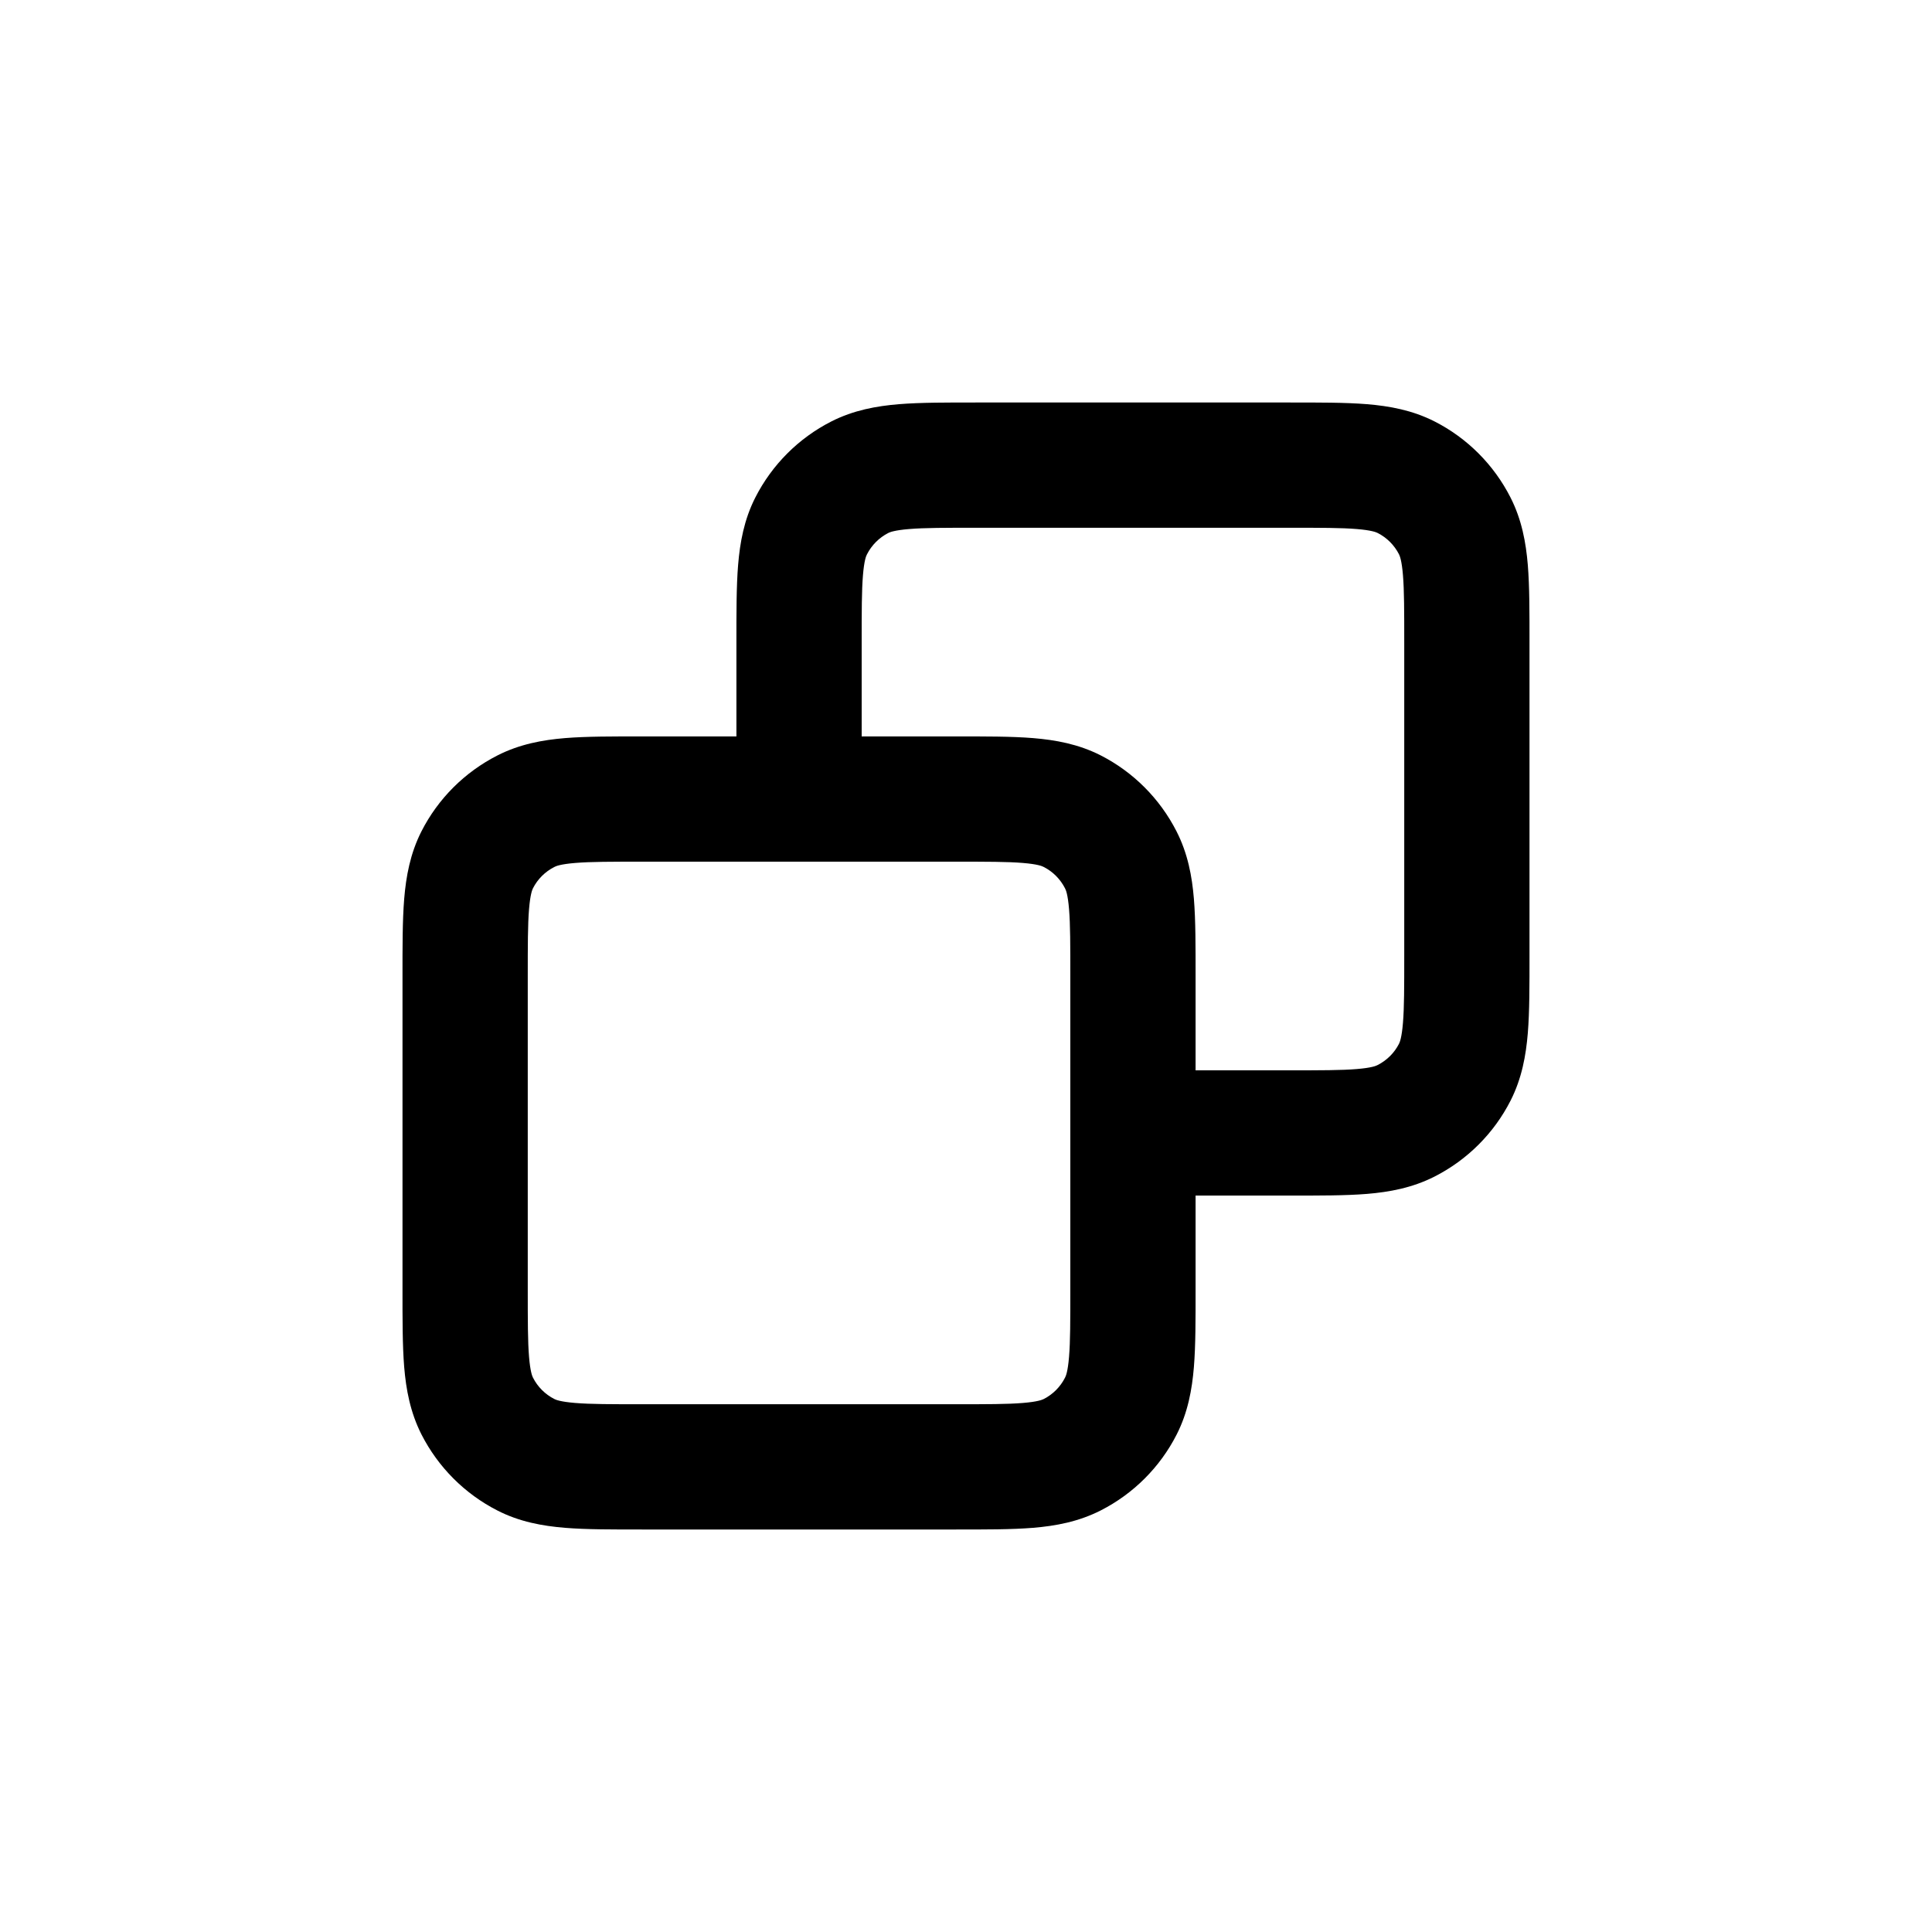
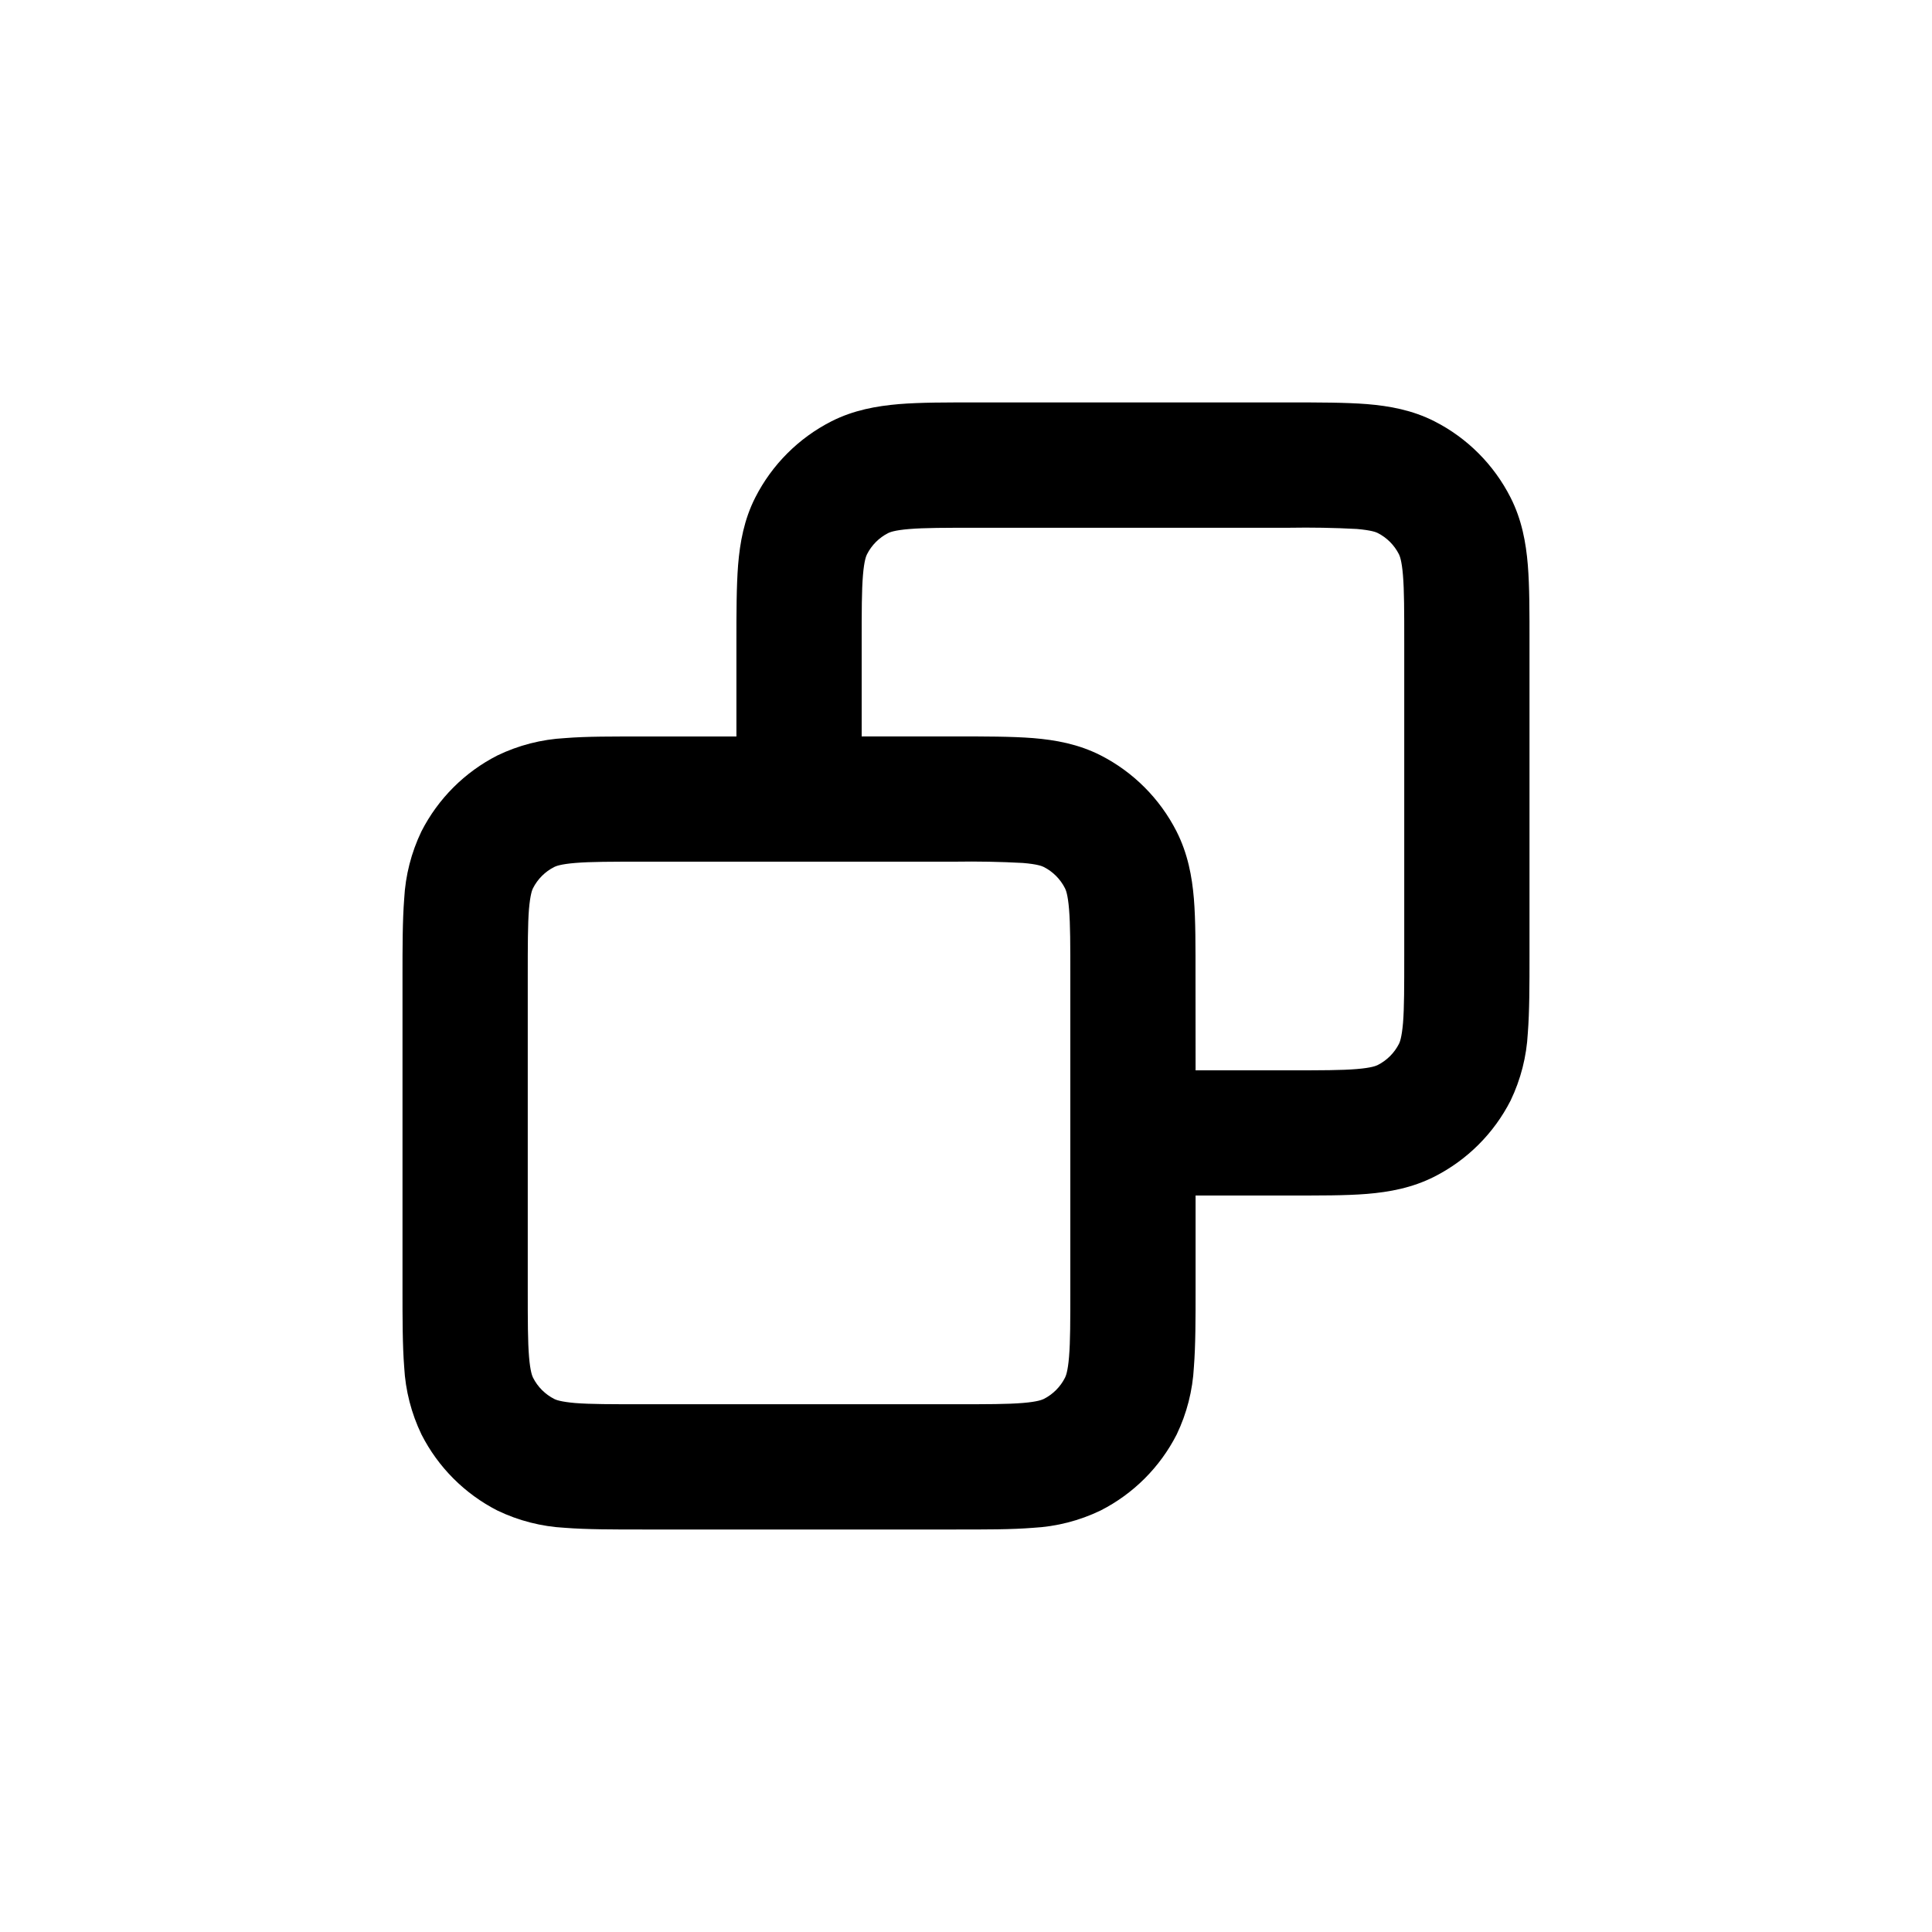
- <svg xmlns="http://www.w3.org/2000/svg" viewBox="0 0 24 24" fill="none">
-   <path d="M13.296 12.136C13.296 11.737 13.296 11.484 13.28 11.293C13.265 11.111 13.241 11.055 13.23 11.035C13.172 10.921 13.08 10.828 12.966 10.77C12.946 10.759 12.889 10.735 12.707 10.72C12.515 10.704 12.261 10.704 11.861 10.704H7.991C7.591 10.704 7.337 10.704 7.145 10.72C6.963 10.735 6.906 10.759 6.886 10.77C6.772 10.828 6.679 10.92 6.621 11.034C6.611 11.054 6.587 11.111 6.572 11.293C6.556 11.485 6.556 11.739 6.556 12.139V16.009C6.556 16.409 6.556 16.663 6.572 16.855C6.587 17.037 6.611 17.094 6.621 17.114C6.679 17.228 6.772 17.321 6.886 17.379C6.905 17.389 6.963 17.413 7.145 17.428C7.336 17.444 7.589 17.444 7.988 17.444H11.864C12.263 17.444 12.516 17.444 12.707 17.428C12.889 17.413 12.946 17.389 12.966 17.379C13.08 17.321 13.172 17.228 13.23 17.114C13.241 17.094 13.265 17.037 13.28 16.855C13.296 16.664 13.296 16.412 13.296 16.012V12.136ZM14.852 13.296H16.012C16.411 13.296 16.664 13.296 16.855 13.28C17.037 13.265 17.094 13.241 17.114 13.23C17.228 13.172 17.321 13.08 17.379 12.966C17.389 12.946 17.413 12.889 17.428 12.707C17.444 12.515 17.444 12.261 17.444 11.861V7.991C17.444 7.591 17.444 7.337 17.428 7.145C17.413 6.963 17.389 6.906 17.379 6.886C17.321 6.772 17.228 6.679 17.114 6.621C17.094 6.611 17.037 6.587 16.855 6.572C16.663 6.556 16.409 6.556 16.009 6.556H12.139C11.739 6.556 11.485 6.556 11.293 6.572C11.111 6.587 11.054 6.611 11.034 6.621C10.92 6.68 10.828 6.772 10.77 6.886C10.759 6.906 10.735 6.963 10.72 7.145C10.704 7.337 10.704 7.591 10.704 7.991V9.148H11.861C12.236 9.148 12.564 9.147 12.834 9.169C13.112 9.192 13.396 9.243 13.672 9.383C14.078 9.59 14.408 9.921 14.615 10.327C14.756 10.603 14.808 10.887 14.831 11.165C14.853 11.435 14.852 11.762 14.852 12.136V13.296ZM19 11.861C19 12.236 19.001 12.564 18.979 12.834C18.956 13.112 18.905 13.396 18.765 13.672C18.558 14.079 18.227 14.409 17.82 14.616C17.544 14.756 17.26 14.808 16.982 14.831C16.712 14.853 16.386 14.852 16.012 14.852H14.852V16.012C14.852 16.386 14.853 16.712 14.831 16.982C14.808 17.26 14.757 17.545 14.617 17.82C14.41 18.227 14.079 18.557 13.672 18.764C13.396 18.904 13.112 18.956 12.834 18.979C12.564 19.001 12.237 19 11.864 19H7.988C7.614 19 7.287 19.001 7.017 18.979C6.739 18.956 6.454 18.905 6.179 18.764C5.773 18.557 5.443 18.226 5.236 17.82C5.096 17.544 5.044 17.26 5.021 16.982C4.999 16.712 5 16.384 5 16.009V12.139C5 11.764 4.999 11.436 5.021 11.166C5.044 10.888 5.095 10.604 5.235 10.328C5.442 9.921 5.773 9.591 6.18 9.384C6.455 9.244 6.74 9.192 7.018 9.169C7.288 9.147 7.616 9.148 7.991 9.148H9.148V7.991C9.148 7.616 9.147 7.288 9.169 7.018C9.192 6.74 9.243 6.455 9.383 6.18C9.59 5.773 9.921 5.442 10.328 5.235C10.604 5.095 10.888 5.044 11.166 5.021C11.436 4.999 11.764 5 12.139 5H16.009C16.384 5 16.712 4.999 16.982 5.021C17.26 5.044 17.544 5.095 17.82 5.235C18.227 5.442 18.557 5.773 18.764 6.18C18.904 6.455 18.956 6.74 18.979 7.018C19.001 7.288 19 7.616 19 7.991V11.861Z" fill="currentColor" />
+ <svg xmlns="http://www.w3.org/2000/svg" fill="none" viewBox="0 0 24 24">
+   <path fill="currentColor" d="M13.296 12.136c0-.4 0-.652-.016-.843-.015-.182-.04-.238-.05-.258a.6.6 0 0 0-.264-.265c-.02-.01-.077-.035-.26-.05a12 12 0 0 0-.845-.016h-3.87c-.4 0-.654 0-.846.016-.182.015-.24.04-.26.05a.6.6 0 0 0-.264.264c-.01.02-.034.077-.05.26-.015.19-.015.445-.015.845v3.87c0 .4 0 .654.016.846.015.182.04.24.05.26.057.113.15.206.264.264.02.01.077.034.259.05.191.015.444.015.843.015h3.876c.4 0 .652 0 .843-.016.182-.015.239-.04.26-.05a.6.6 0 0 0 .263-.264c.01-.02.035-.077.05-.259.016-.191.016-.444.016-.843zm1.556 1.16h1.16c.4 0 .652 0 .843-.016.182-.015.24-.04.26-.05a.6.6 0 0 0 .264-.264c.01-.02.034-.077.05-.26.015-.19.015-.445.015-.845v-3.87c0-.4 0-.654-.016-.846-.015-.182-.04-.24-.05-.26a.6.6 0 0 0-.264-.264c-.02-.01-.077-.034-.259-.05a12 12 0 0 0-.846-.015h-3.87c-.4 0-.654 0-.846.016-.182.015-.239.04-.26.05a.6.6 0 0 0-.263.264c-.01.02-.035.077-.05.259-.016.192-.016.446-.016.846v1.157h1.157c.375 0 .703 0 .973.021.278.023.562.074.838.214.406.207.736.538.943.944.14.276.193.56.216.838.022.27.02.597.02.97zM19 11.861c0 .375 0 .703-.021.973a2.2 2.2 0 0 1-.214.838 2.16 2.16 0 0 1-.945.944c-.276.14-.56.192-.838.215-.27.022-.596.02-.97.02h-1.16v1.161c0 .374 0 .7-.021.97a2.2 2.2 0 0 1-.214.838 2.16 2.16 0 0 1-.945.944 2.2 2.2 0 0 1-.838.215c-.27.022-.597.021-.97.021H7.988c-.374 0-.701 0-.97-.021a2.2 2.2 0 0 1-.84-.215 2.16 2.16 0 0 1-.942-.944 2.2 2.2 0 0 1-.215-.838C5 16.712 5 16.384 5 16.009v-3.87c0-.375 0-.703.021-.973a2.2 2.2 0 0 1 .214-.838 2.16 2.16 0 0 1 .945-.944 2.2 2.2 0 0 1 .838-.215c.27-.022.598-.02.973-.02h1.157V7.99c0-.375 0-.703.021-.973.023-.278.074-.563.214-.838a2.16 2.16 0 0 1 .945-.945c.276-.14.56-.19.838-.214.27-.022.598-.021.973-.021h3.87c.375 0 .703 0 .973.021.278.023.563.074.838.214.407.207.737.538.944.945.14.275.192.56.215.838.022.27.021.598.021.973z" />
</svg>
